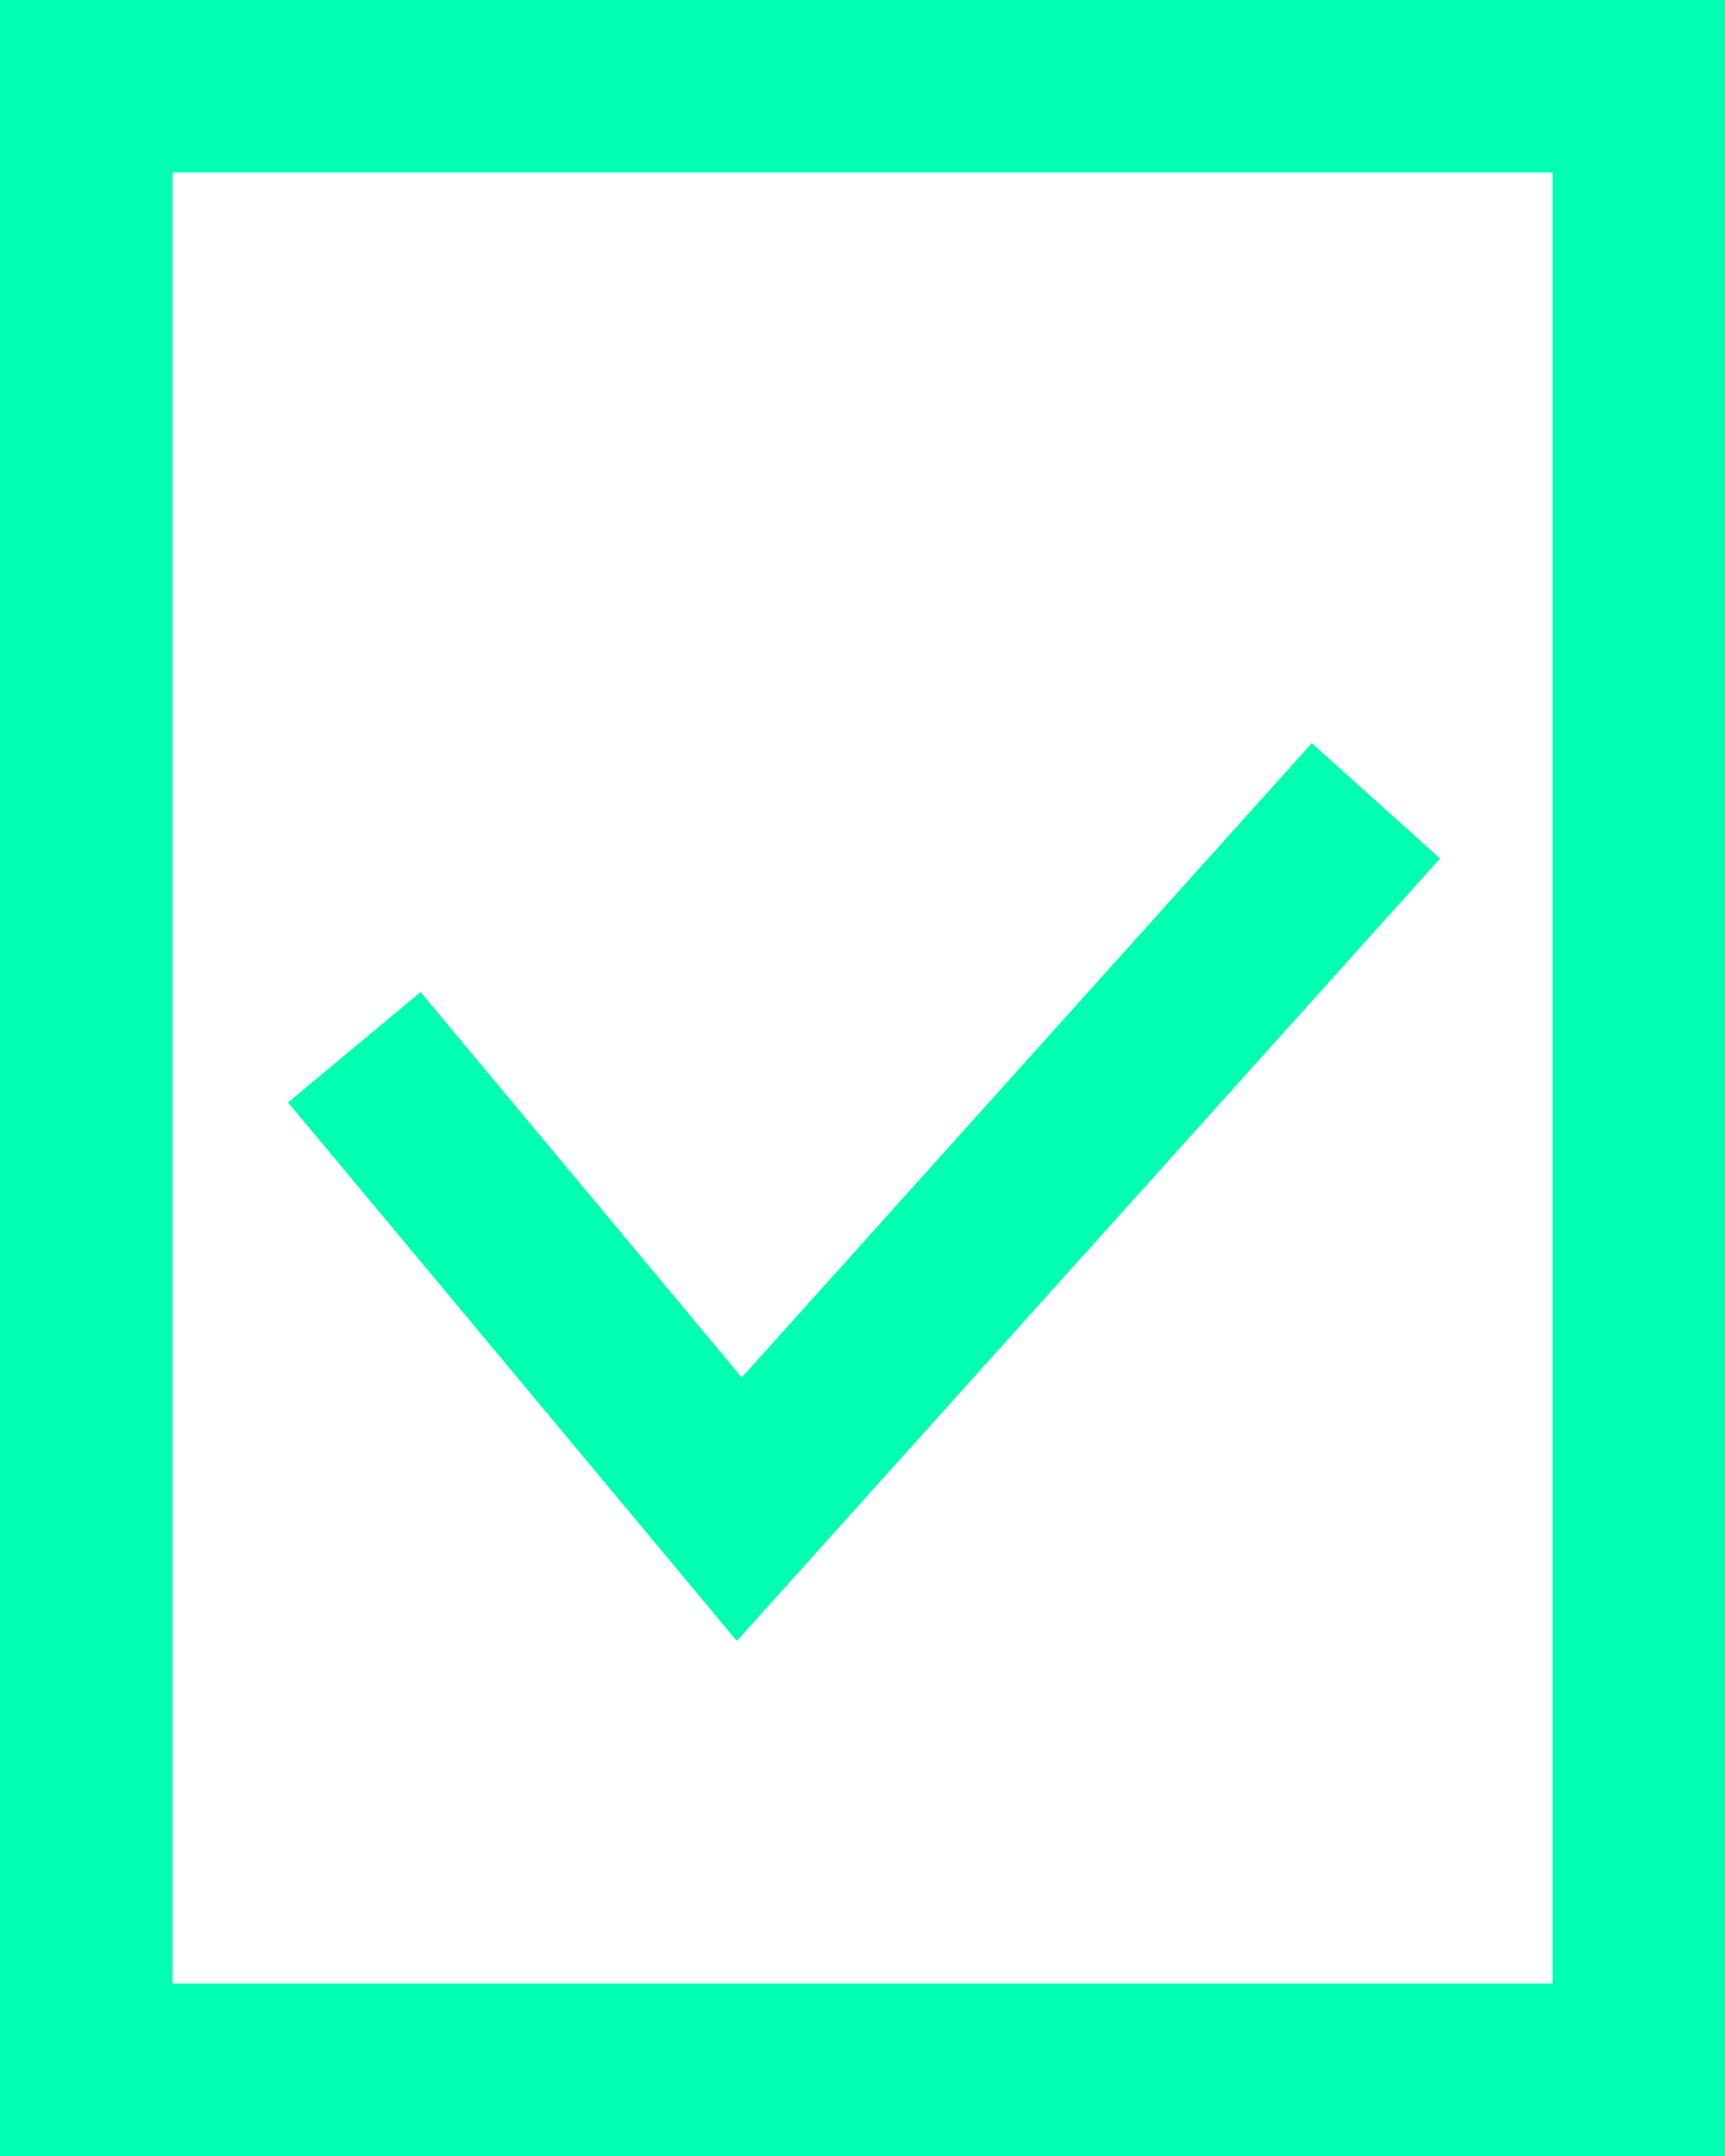
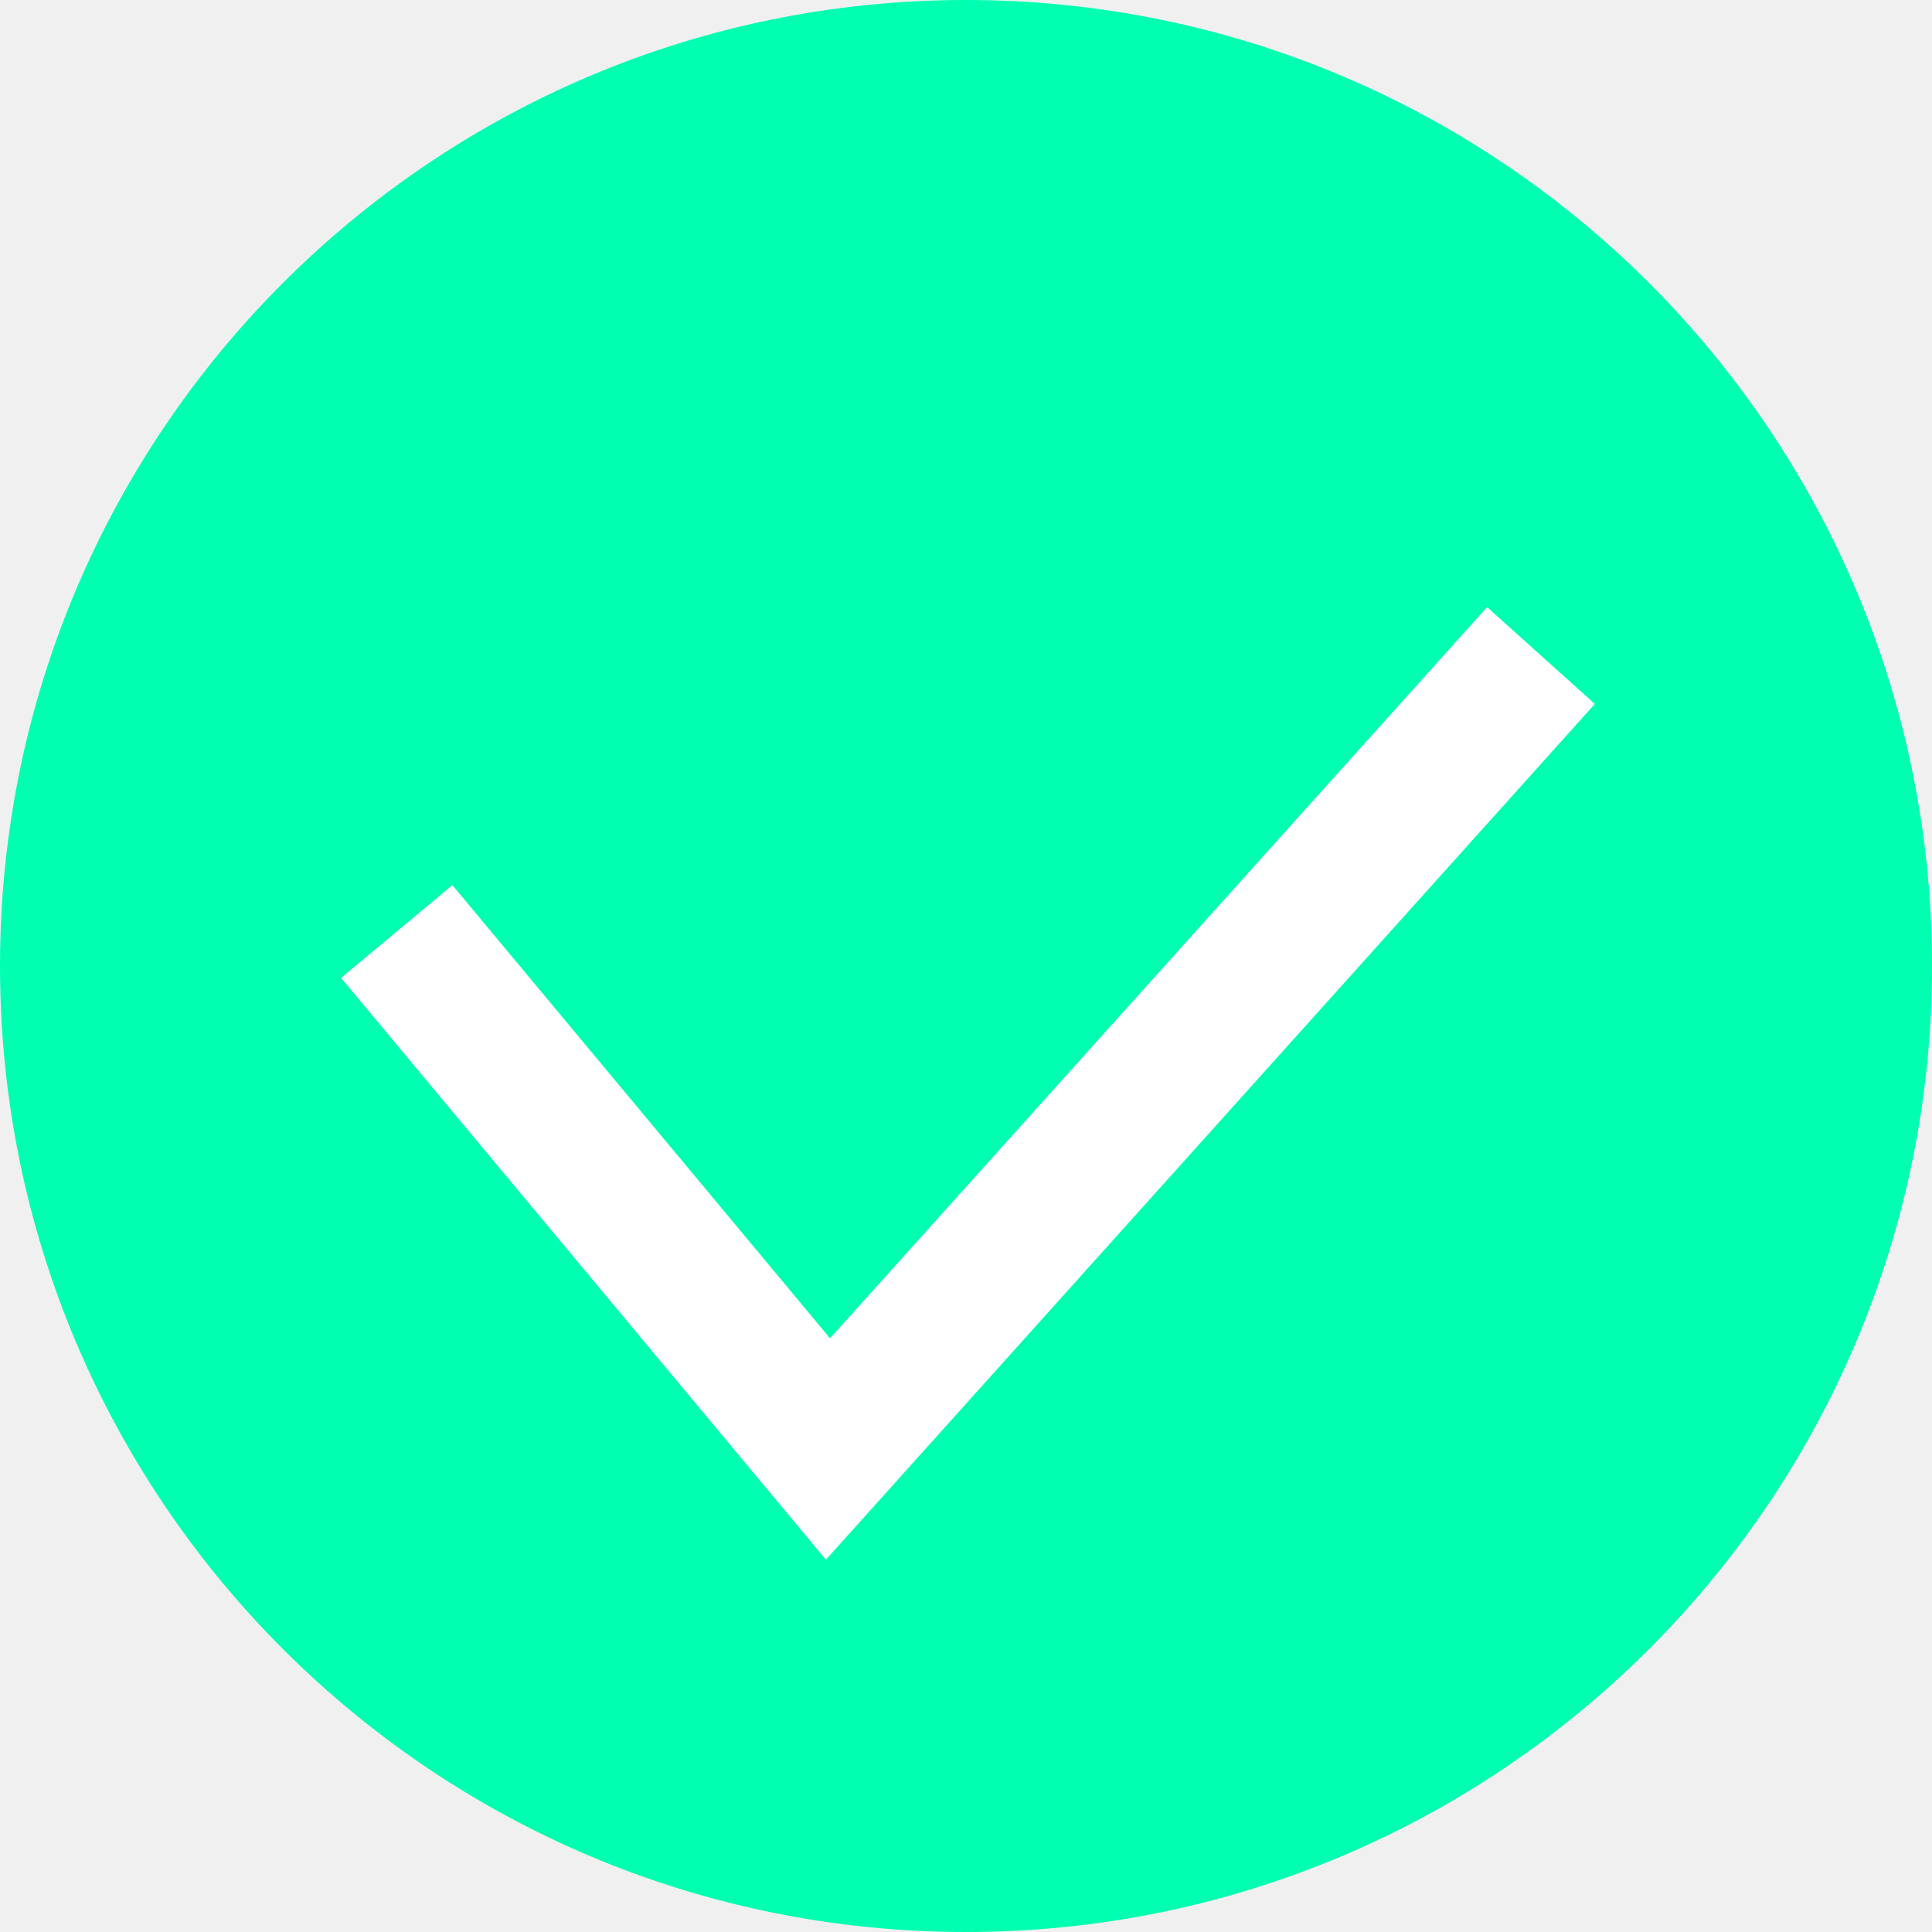
- <svg xmlns="http://www.w3.org/2000/svg" version="1.1" id="Layer_1" x="0px" y="0px" width="20px" height="25px" viewBox="0 0 20 25" enable-background="new 0 0 20 25" xml:space="preserve">
-   <g>
-     <rect x="1" y="1" fill="#FFFFFF" width="18" height="23" />
-     <path fill="#00FFB0" d="M18,2v21H2V2H18 M20,0H0v25h20V0L20,0z" />
-   </g>
-   <polyline fill="none" stroke="#00FFB0" stroke-width="2" stroke-miterlimit="10" points="15.952,9.286 8.571,17.5 4.107,12.143 " />
+ <svg xmlns="http://www.w3.org/2000/svg" version="1.1" id="Layer_1" x="0px" y="0px" width="20px" height="20px" viewBox="0 0 20 20" enable-background="new 0 0 20 20" xml:space="preserve">
+   <circle fill="#00FFB0" cx="10" cy="10" r="10" />
+   <polyline fill="none" stroke="#FFFFFF" stroke-width="1.5" stroke-miterlimit="10" points="15.952,6.786 8.571,15 4.107,9.643 " />
</svg>
